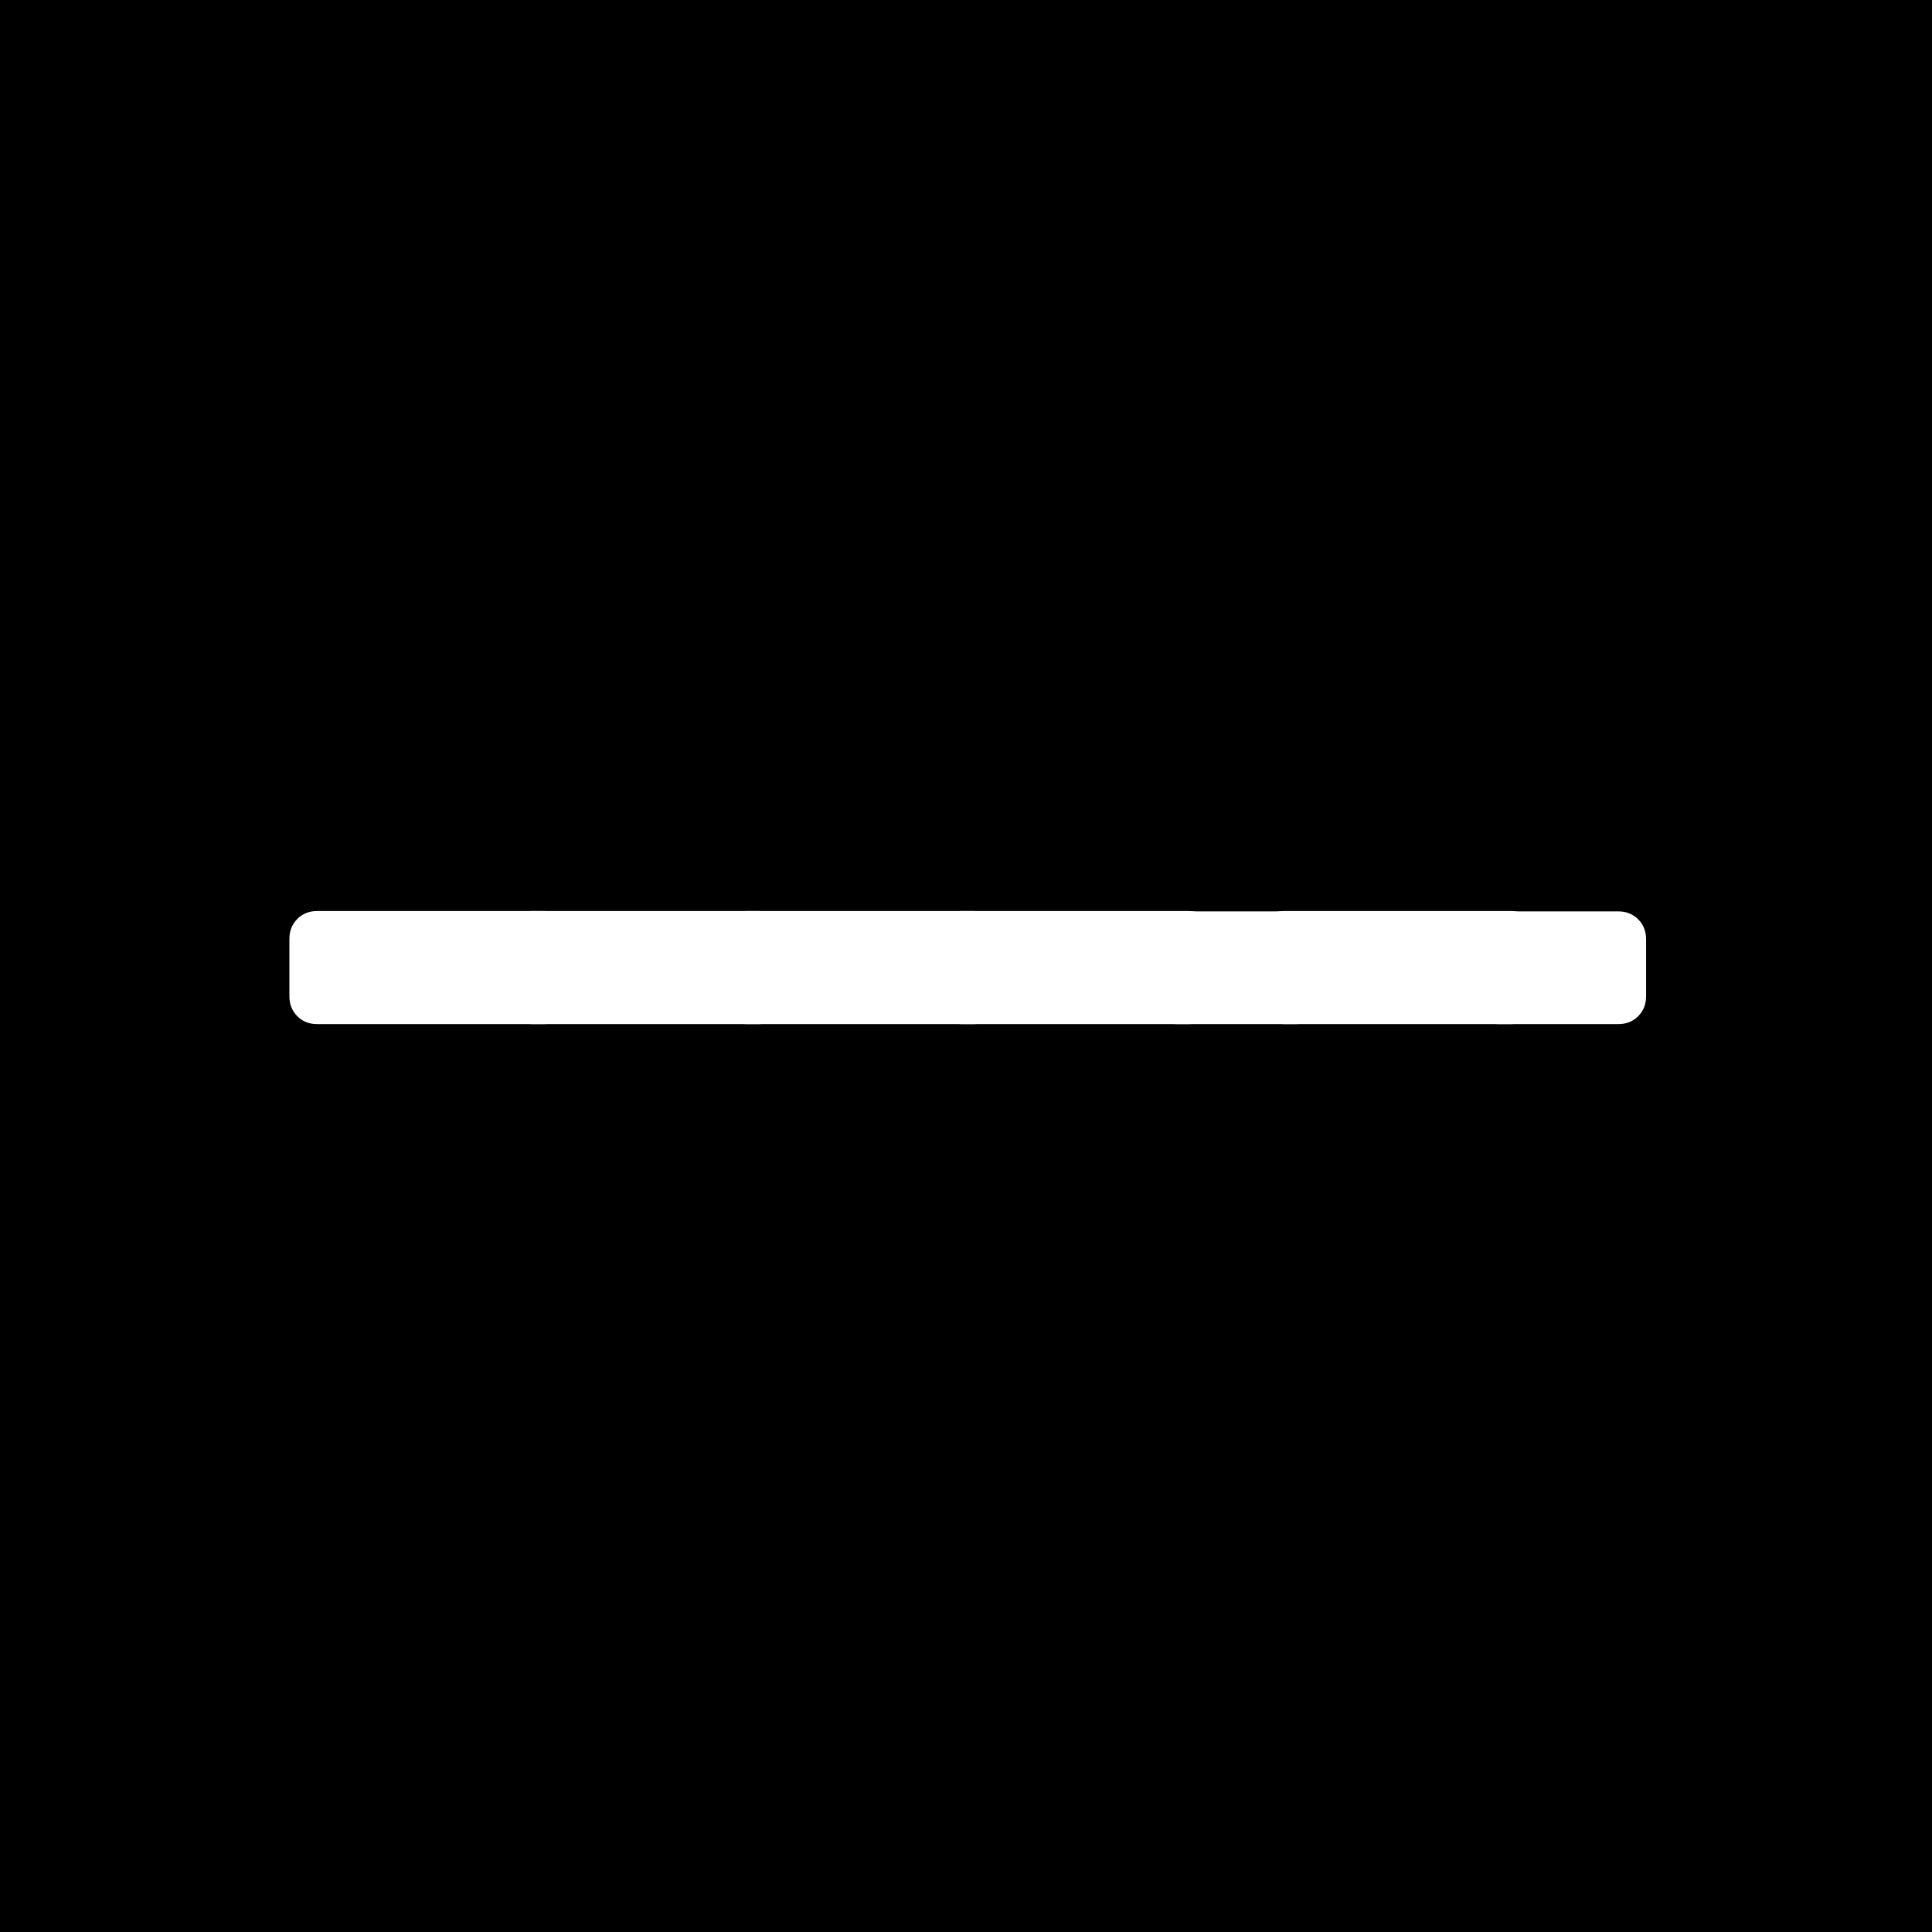
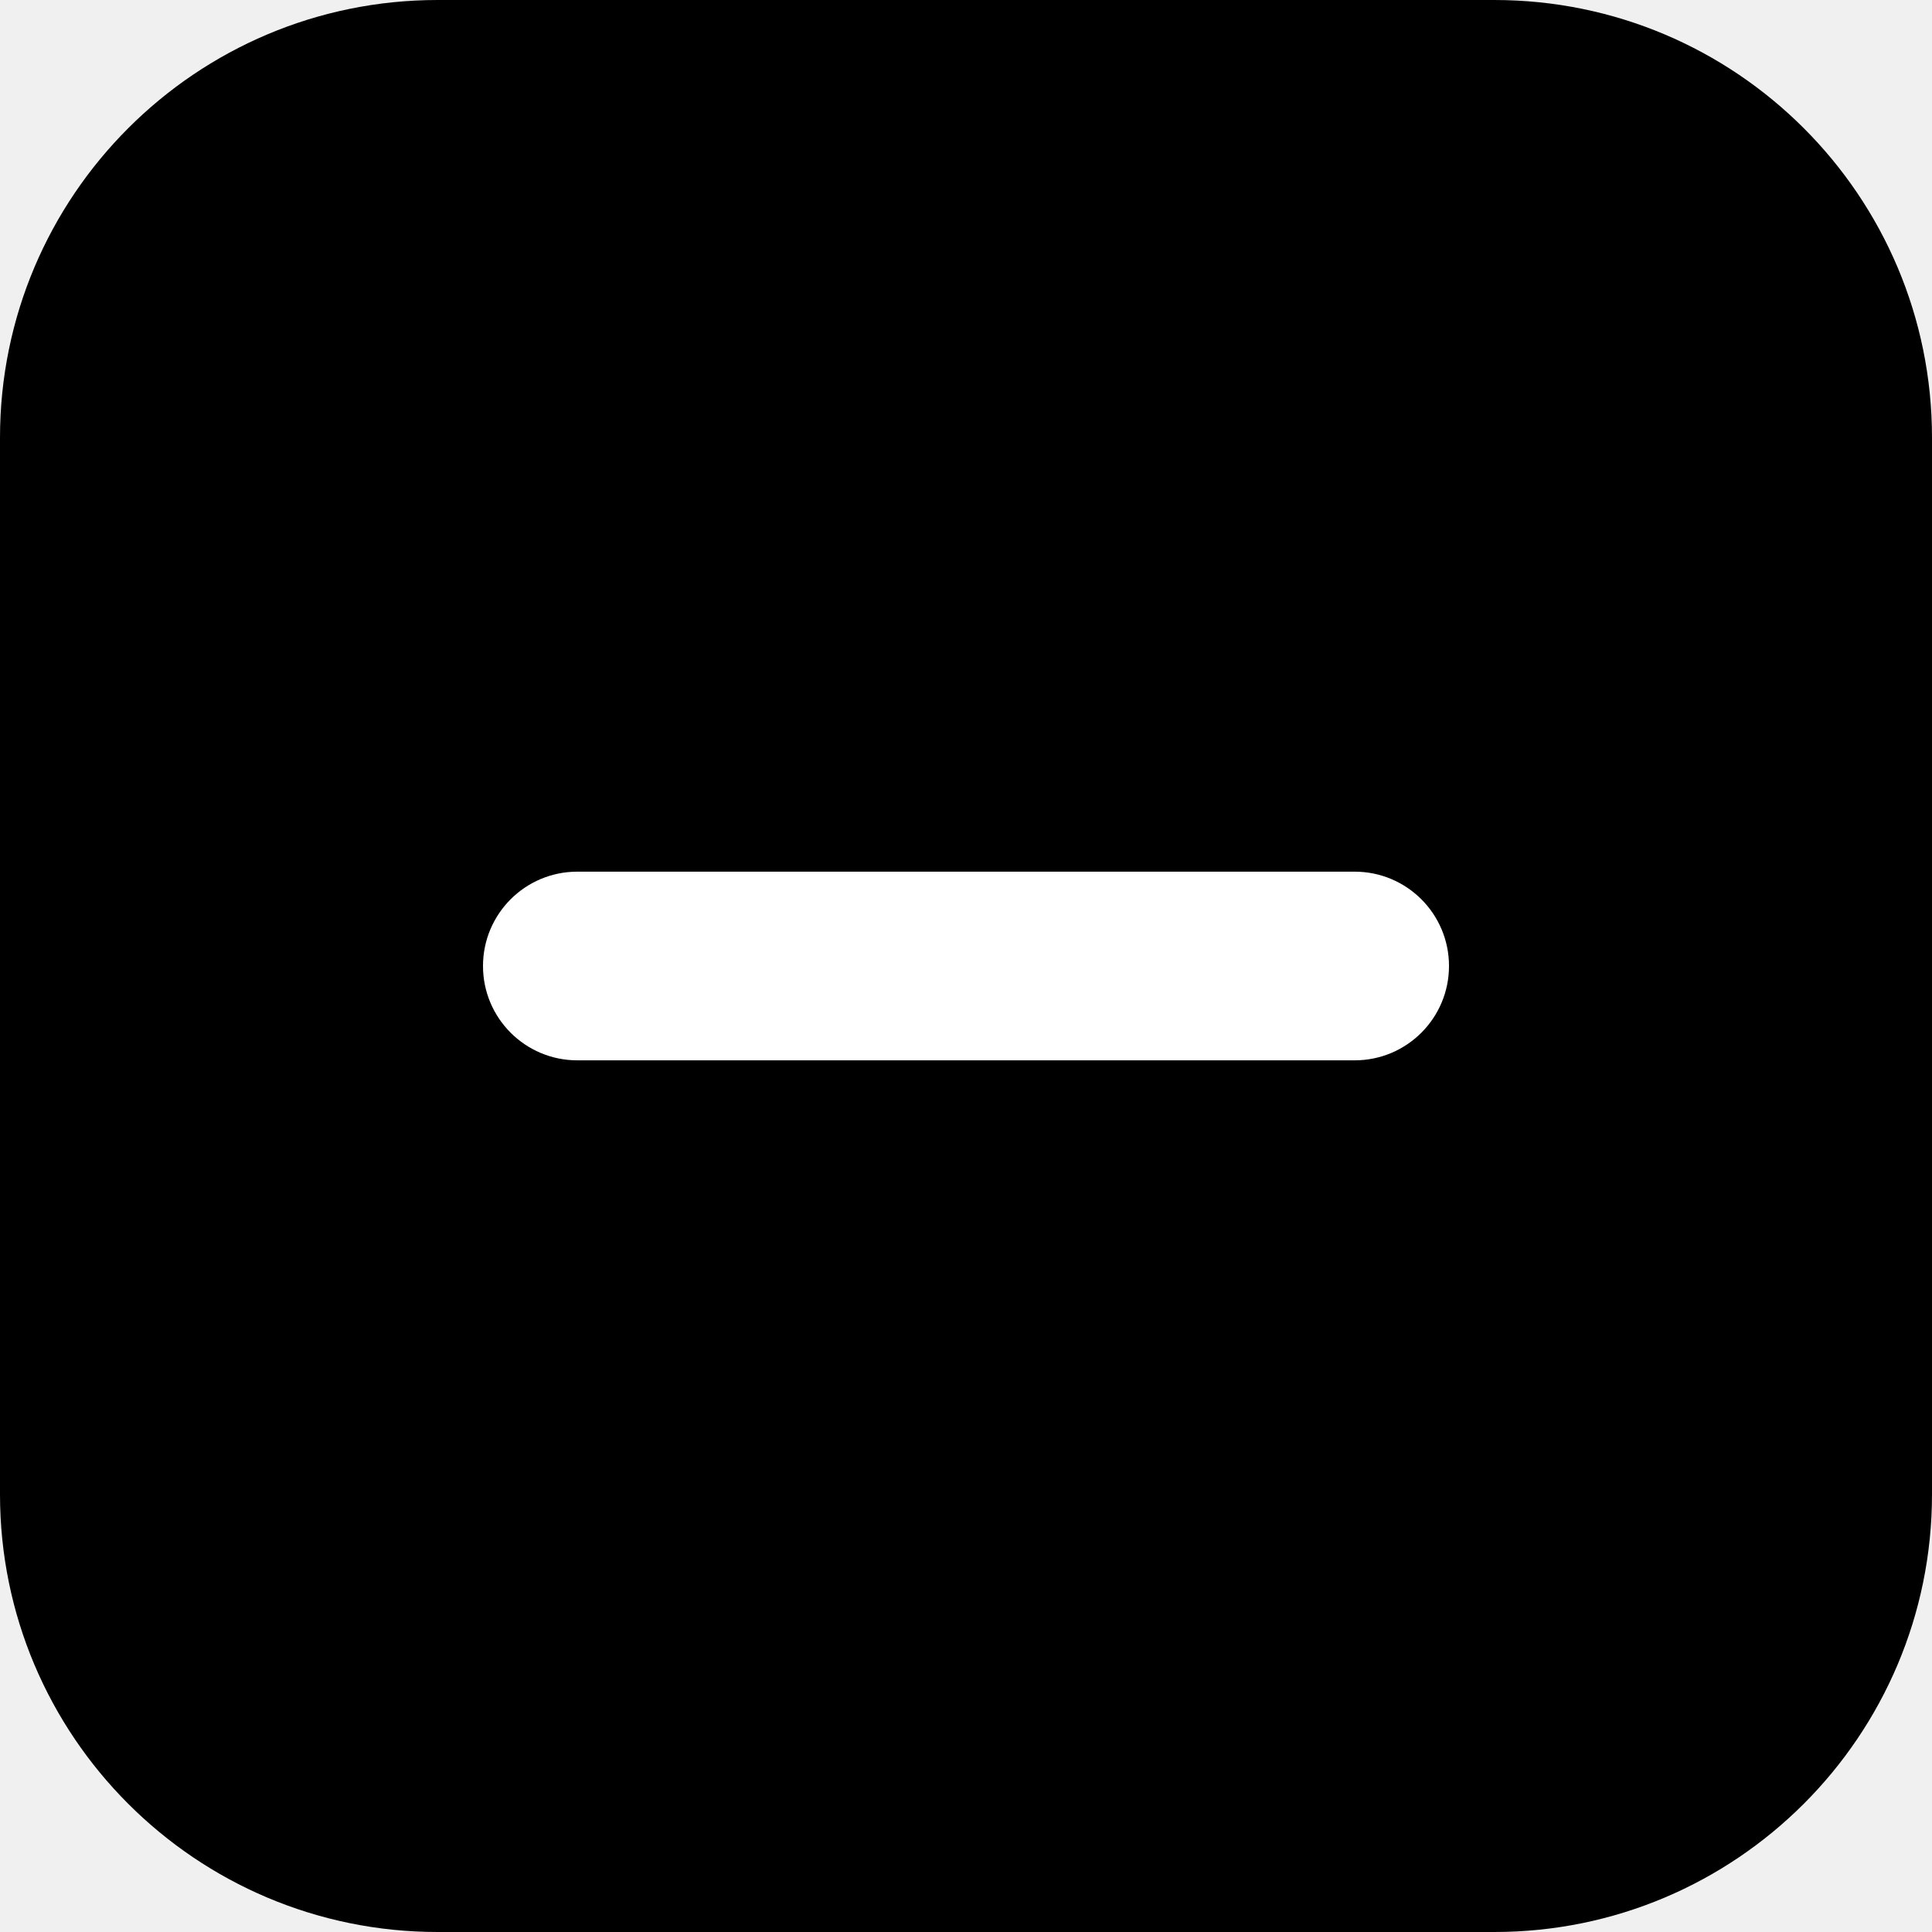
- <svg xmlns="http://www.w3.org/2000/svg" width="102" height="102" viewBox="0 0 102 102" fill="none">
-   <path d="M0 0H102V102H0V0Z" fill="black" />
-   <path d="M15.279 49.57C15.279 49.146 15.418 48.794 15.696 48.516C15.973 48.237 16.323 48.098 16.746 48.098H28.719C29.141 48.098 29.492 48.237 29.769 48.516C30.047 48.794 30.185 49.146 30.185 49.57V52.596C30.185 53.02 30.047 53.372 29.769 53.65C29.492 53.929 29.141 54.068 28.719 54.068H16.746C16.323 54.068 15.973 53.929 15.696 53.65C15.418 53.372 15.279 53.02 15.279 52.596V49.57Z" fill="white" />
-   <path d="M26.623 49.57C26.623 49.146 26.762 48.794 27.039 48.516C27.317 48.237 27.667 48.098 28.09 48.098H40.062C40.485 48.098 40.835 48.237 41.112 48.516C41.39 48.794 41.529 49.146 41.529 49.57V52.596C41.529 53.02 41.39 53.372 41.112 53.65C40.835 53.929 40.485 54.068 40.062 54.068H28.09C27.667 54.068 27.317 53.929 27.039 53.65C26.762 53.372 26.623 53.02 26.623 52.596V49.57Z" fill="white" />
-   <path d="M37.966 49.57C37.966 49.146 38.105 48.794 38.382 48.516C38.66 48.237 39.01 48.098 39.433 48.098H51.405C51.828 48.098 52.178 48.237 52.456 48.516C52.733 48.794 52.872 49.146 52.872 49.57V52.596C52.872 53.02 52.733 53.372 52.456 53.65C52.178 53.929 51.828 54.068 51.405 54.068H39.433C39.01 54.068 38.66 53.929 38.382 53.65C38.105 53.372 37.966 53.02 37.966 52.596V49.57Z" fill="white" />
-   <path d="M49.309 49.57C49.309 49.146 49.448 48.794 49.726 48.516C50.003 48.237 50.353 48.098 50.776 48.098H62.749C63.172 48.098 63.522 48.237 63.799 48.516C64.077 48.794 64.216 49.146 64.216 49.57V52.596C64.216 53.02 64.077 53.372 63.799 53.65C63.522 53.929 63.172 54.068 62.749 54.068H50.776C50.353 54.068 50.003 53.929 49.726 53.65C49.448 53.372 49.309 53.02 49.309 52.596V49.57Z" fill="white" />
-   <path d="M60.653 49.59C60.653 49.166 60.792 48.814 61.069 48.535C61.347 48.257 61.697 48.117 62.12 48.117H68.423C68.846 48.117 69.196 48.257 69.474 48.535C69.751 48.814 69.89 49.166 69.89 49.59V52.596C69.89 53.02 69.751 53.372 69.474 53.65C69.196 53.929 68.846 54.068 68.423 54.068H62.12C61.697 54.068 61.347 53.929 61.069 53.65C60.792 53.372 60.653 53.02 60.653 52.596V49.59Z" fill="white" />
-   <path d="M66.325 49.57C66.325 49.146 66.463 48.794 66.741 48.516C67.018 48.237 67.368 48.098 67.791 48.098H79.764C80.187 48.098 80.537 48.237 80.814 48.516C81.092 48.794 81.231 49.146 81.231 49.57V52.596C81.231 53.02 81.092 53.372 80.814 53.65C80.537 53.929 80.187 54.068 79.764 54.068H67.791C67.368 54.068 67.018 53.929 66.741 53.65C66.463 53.372 66.325 53.02 66.325 52.596V49.57Z" fill="white" />
-   <path d="M77.668 49.59C77.668 49.166 77.807 48.814 78.084 48.535C78.362 48.257 78.712 48.117 79.135 48.117H85.438C85.861 48.117 86.211 48.257 86.489 48.535C86.766 48.814 86.905 49.166 86.905 49.59V52.596C86.905 53.02 86.766 53.372 86.489 53.65C86.211 53.929 85.861 54.068 85.438 54.068H79.135C78.712 54.068 78.362 53.929 78.084 53.65C77.807 53.372 77.668 53.02 77.668 52.596V49.59Z" fill="white" />
+ <svg xmlns="http://www.w3.org/2000/svg" width="1024" height="1024" viewBox="0 0 1024 1024" fill="none">
+   <rect width="1024" height="1024" rx="232" ry="232" fill="#000000" />
+   <rect x="256" y="462" width="512" height="100" rx="50" ry="50" fill="#FFFFFF" />
</svg>
